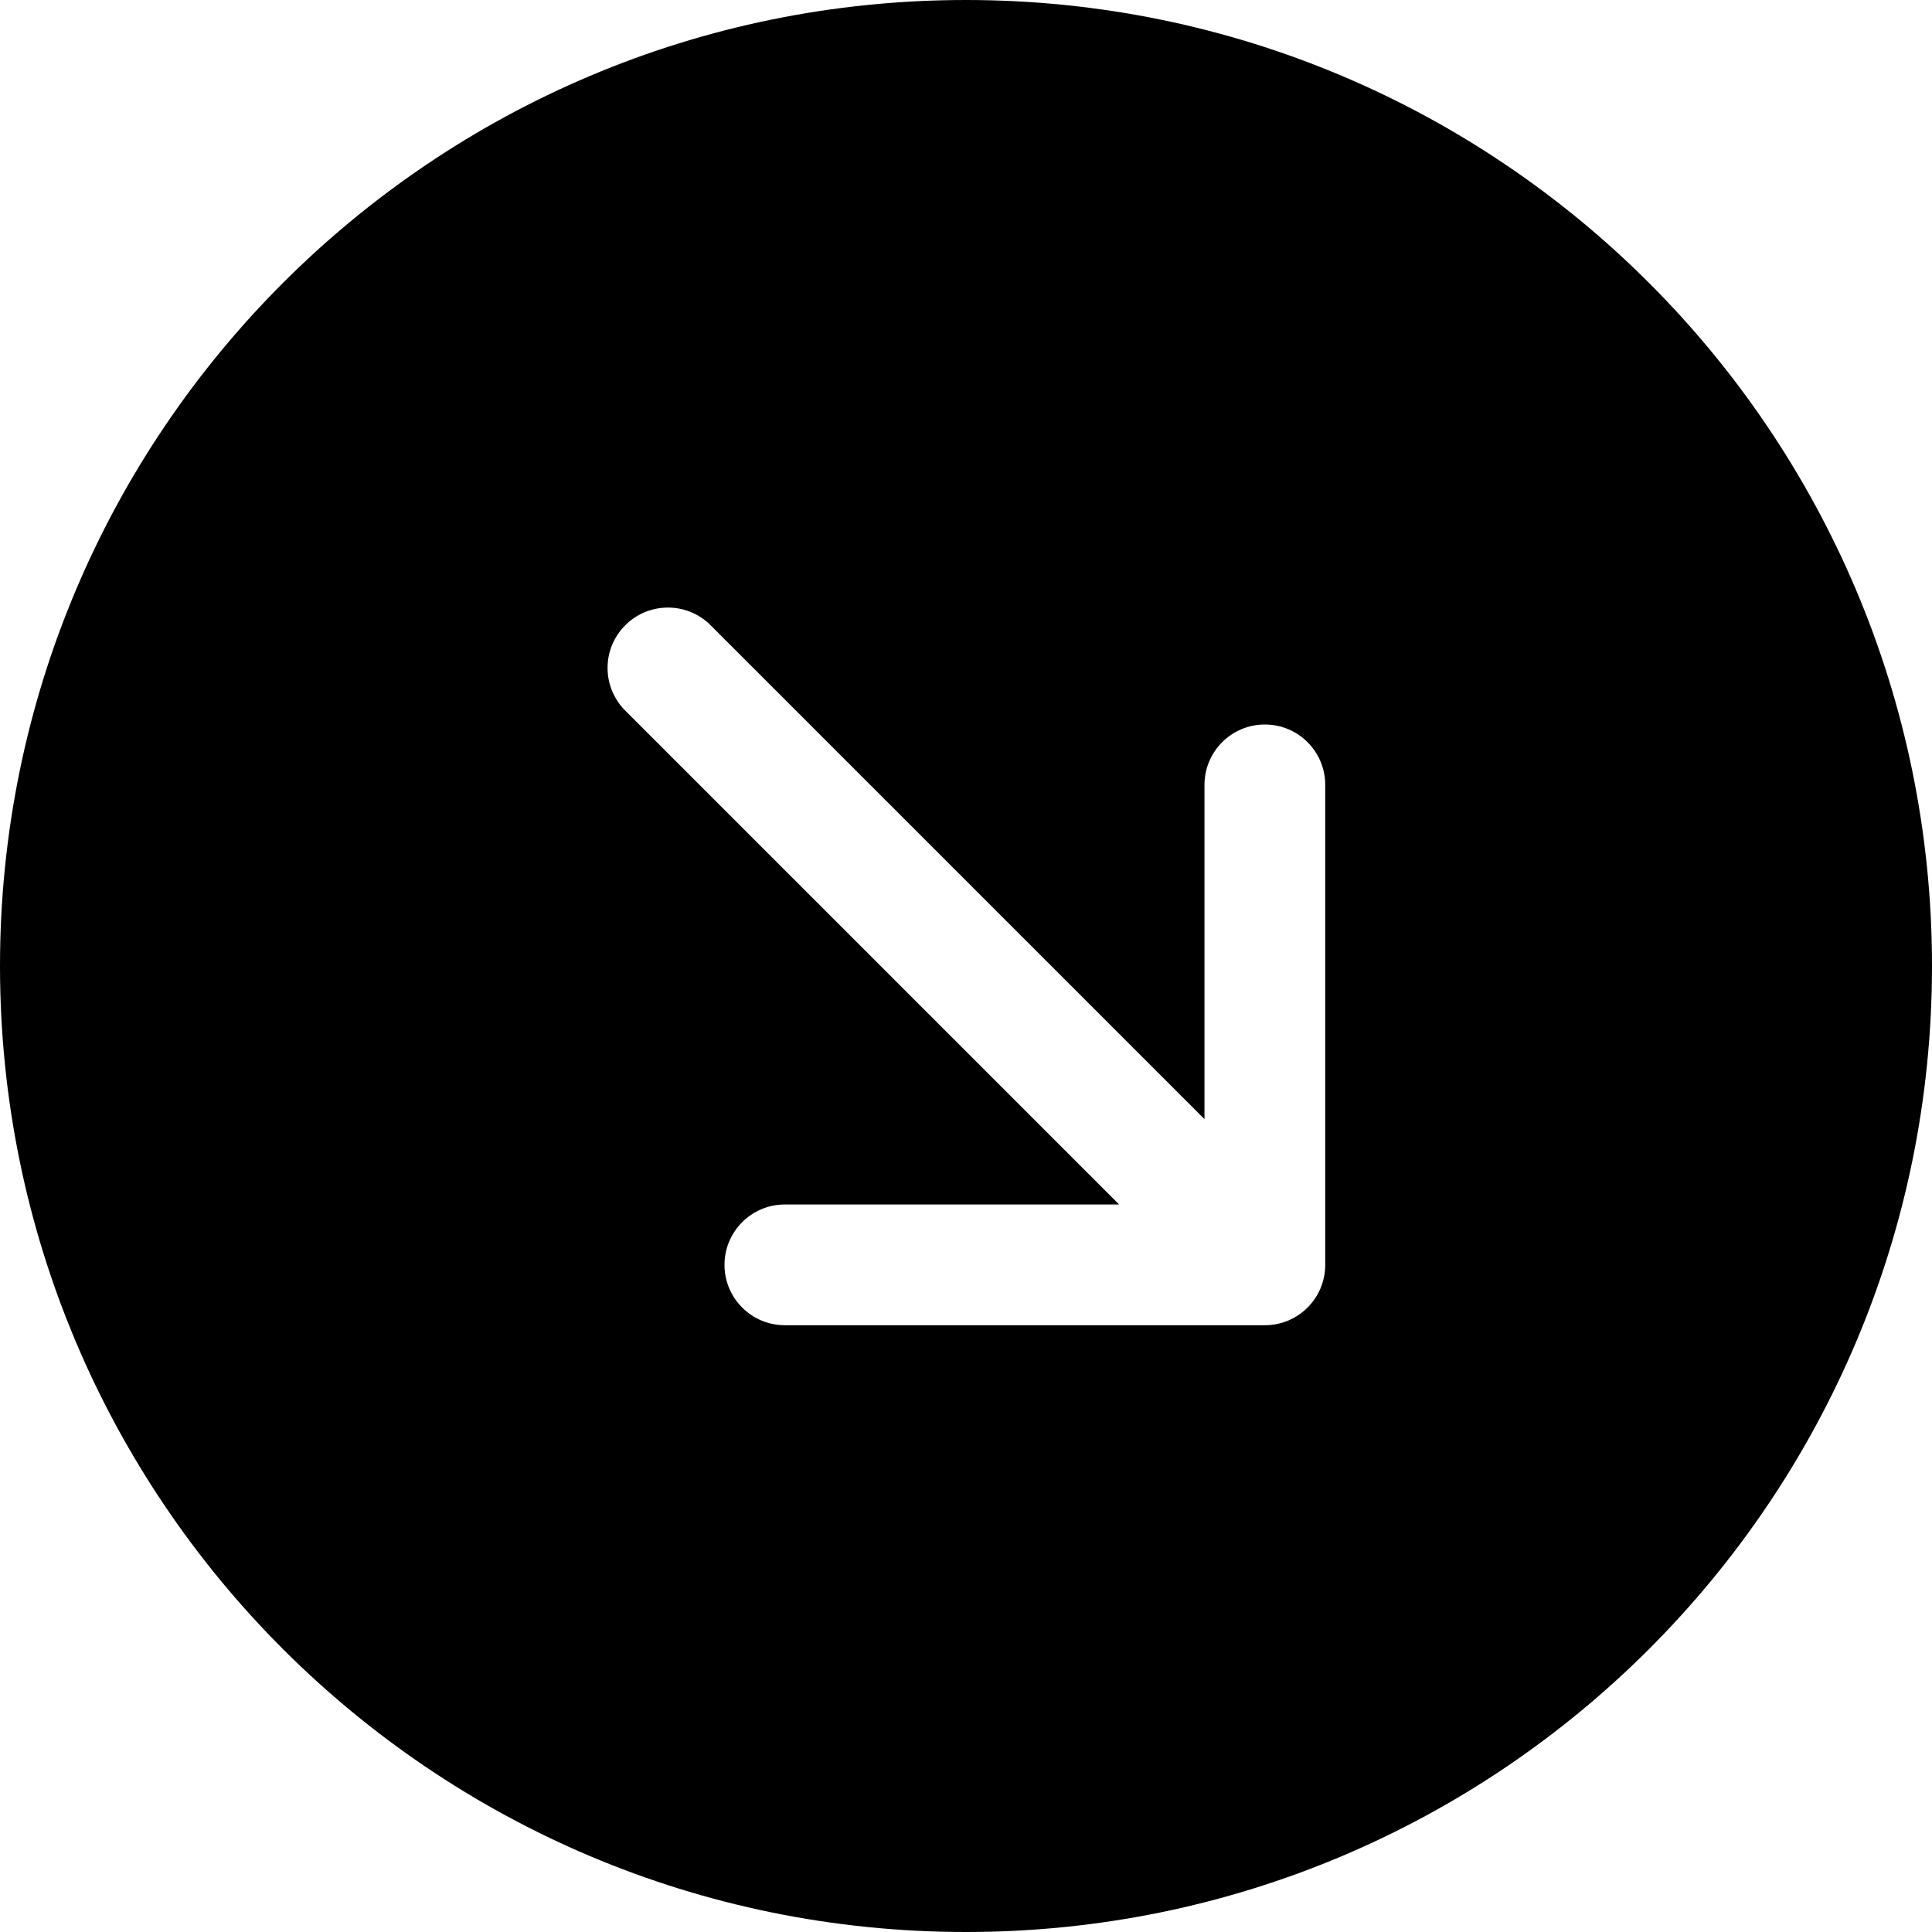
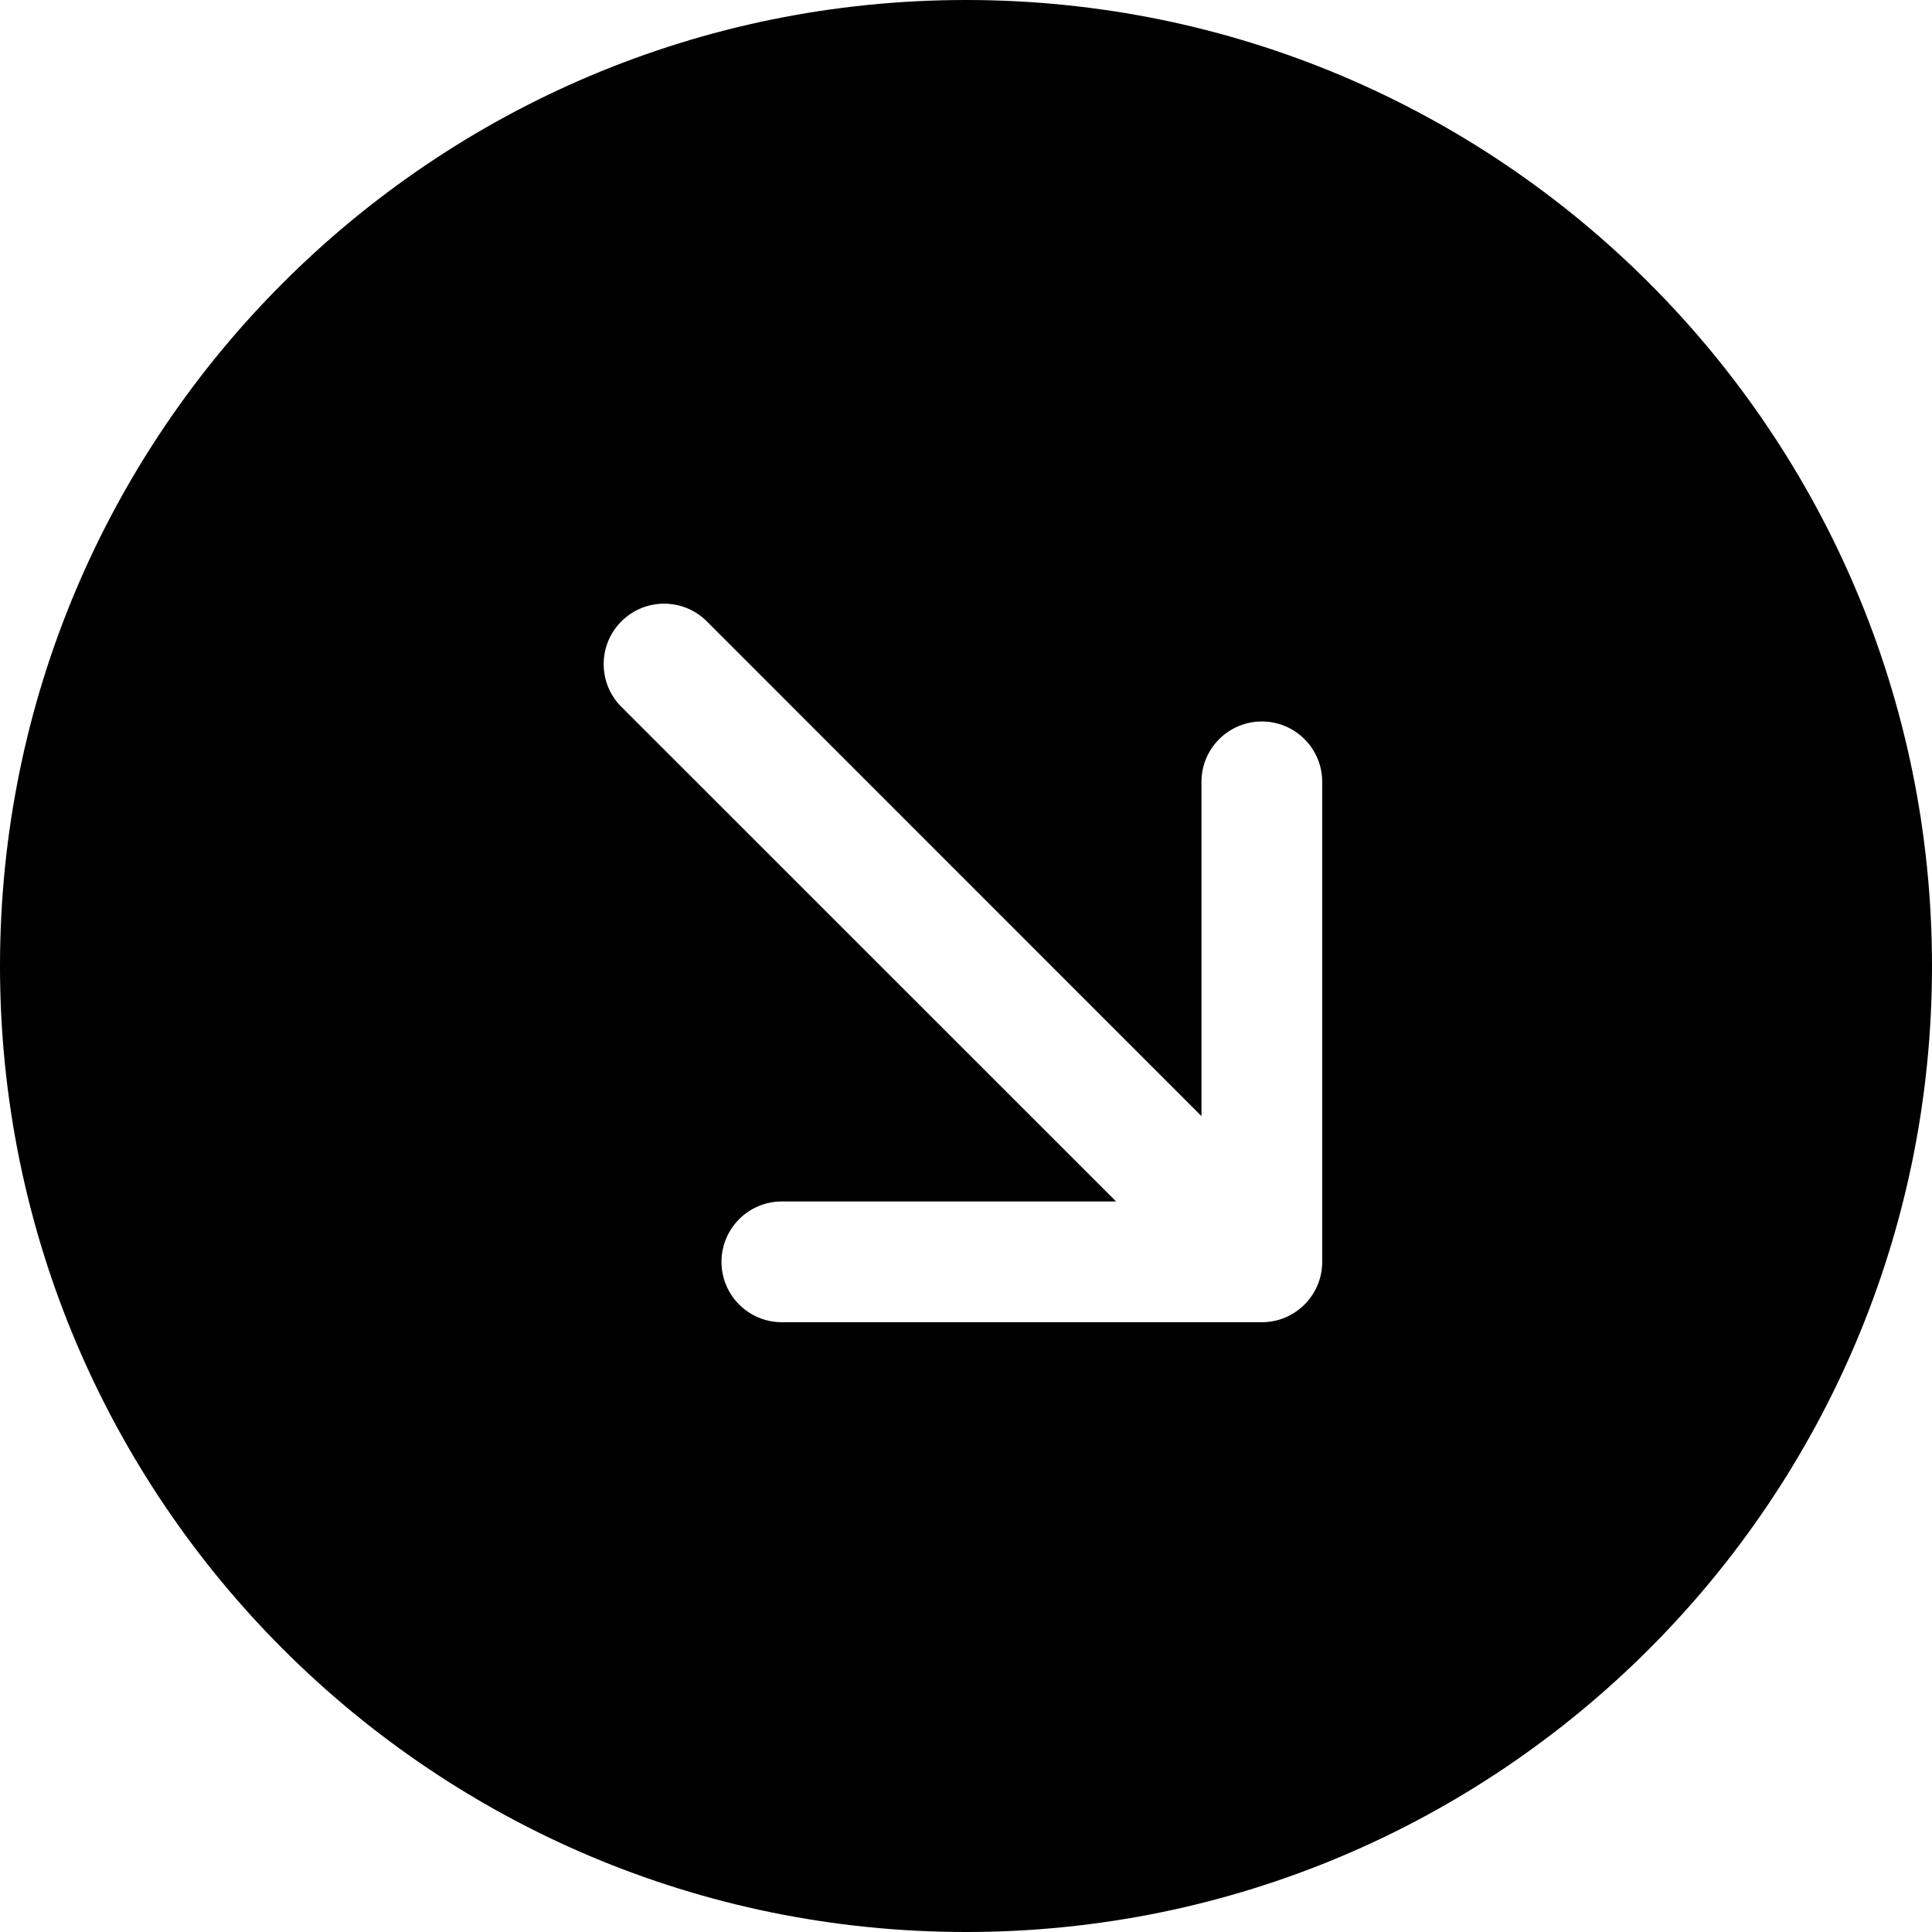
<svg xmlns="http://www.w3.org/2000/svg" width="16" height="16" fill="currentColor" class="bi bi-arrow-down-right-circle-fill" viewBox="0 0 16 16">
-   <path fill-rule="evenodd" d="M16 8A8 8 0 1 1 0 8a8 8 0 0 1 16 0zM5.879 5.172a.5.5 0 0 0-.707.707l4.096 4.096H6.5a.5.5 0 1 0 0 1h3.975a.5.5 0 0 0 .5-.5V6.5a.5.5 0 0 0-1 0v2.768L5.879 5.172z" />
+   <path fill-rule="evenodd" d="M16 8A8 8 0 1 1 0 8a8 8 0 0 1 16 0zM5.854 5.146a.5.5 0 1 0-.708.708L9.243 9.95H6.475a.5.5 0 1 0 0 1h3.975a.5.5 0 0 0 .5-.5V6.475a.5.5 0 1 0-1 0v2.768L5.854 5.146z" />
</svg>
